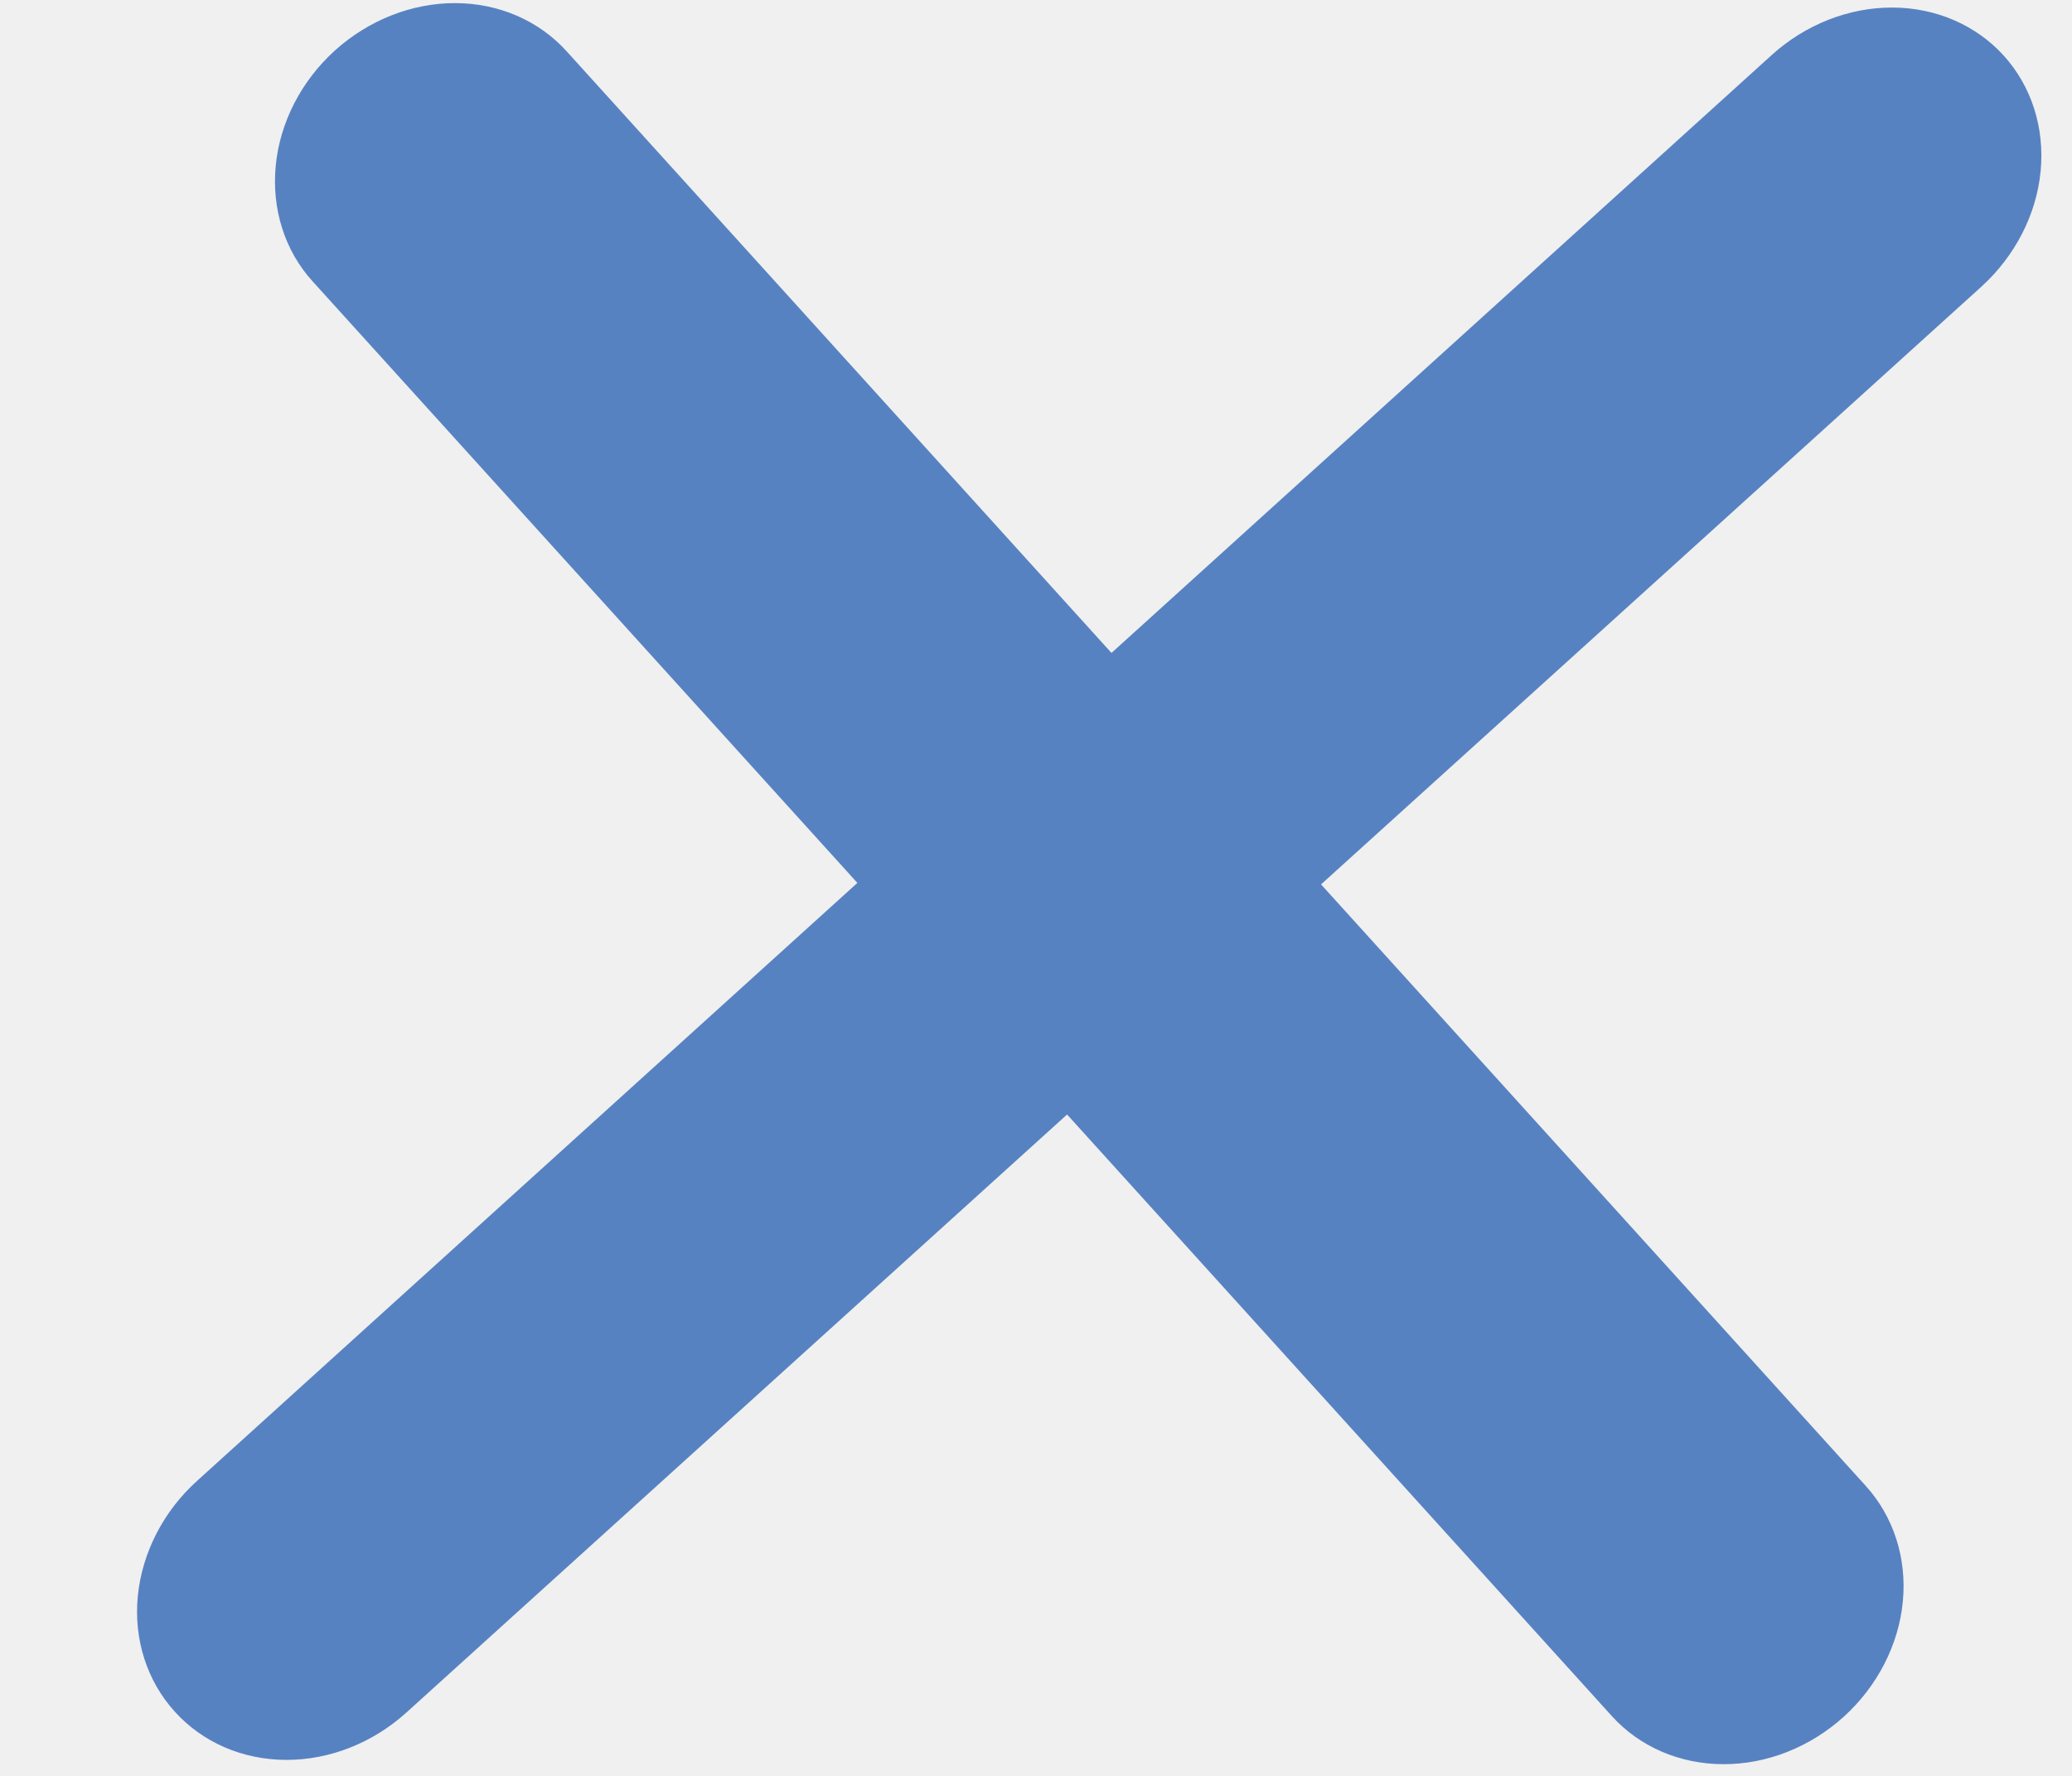
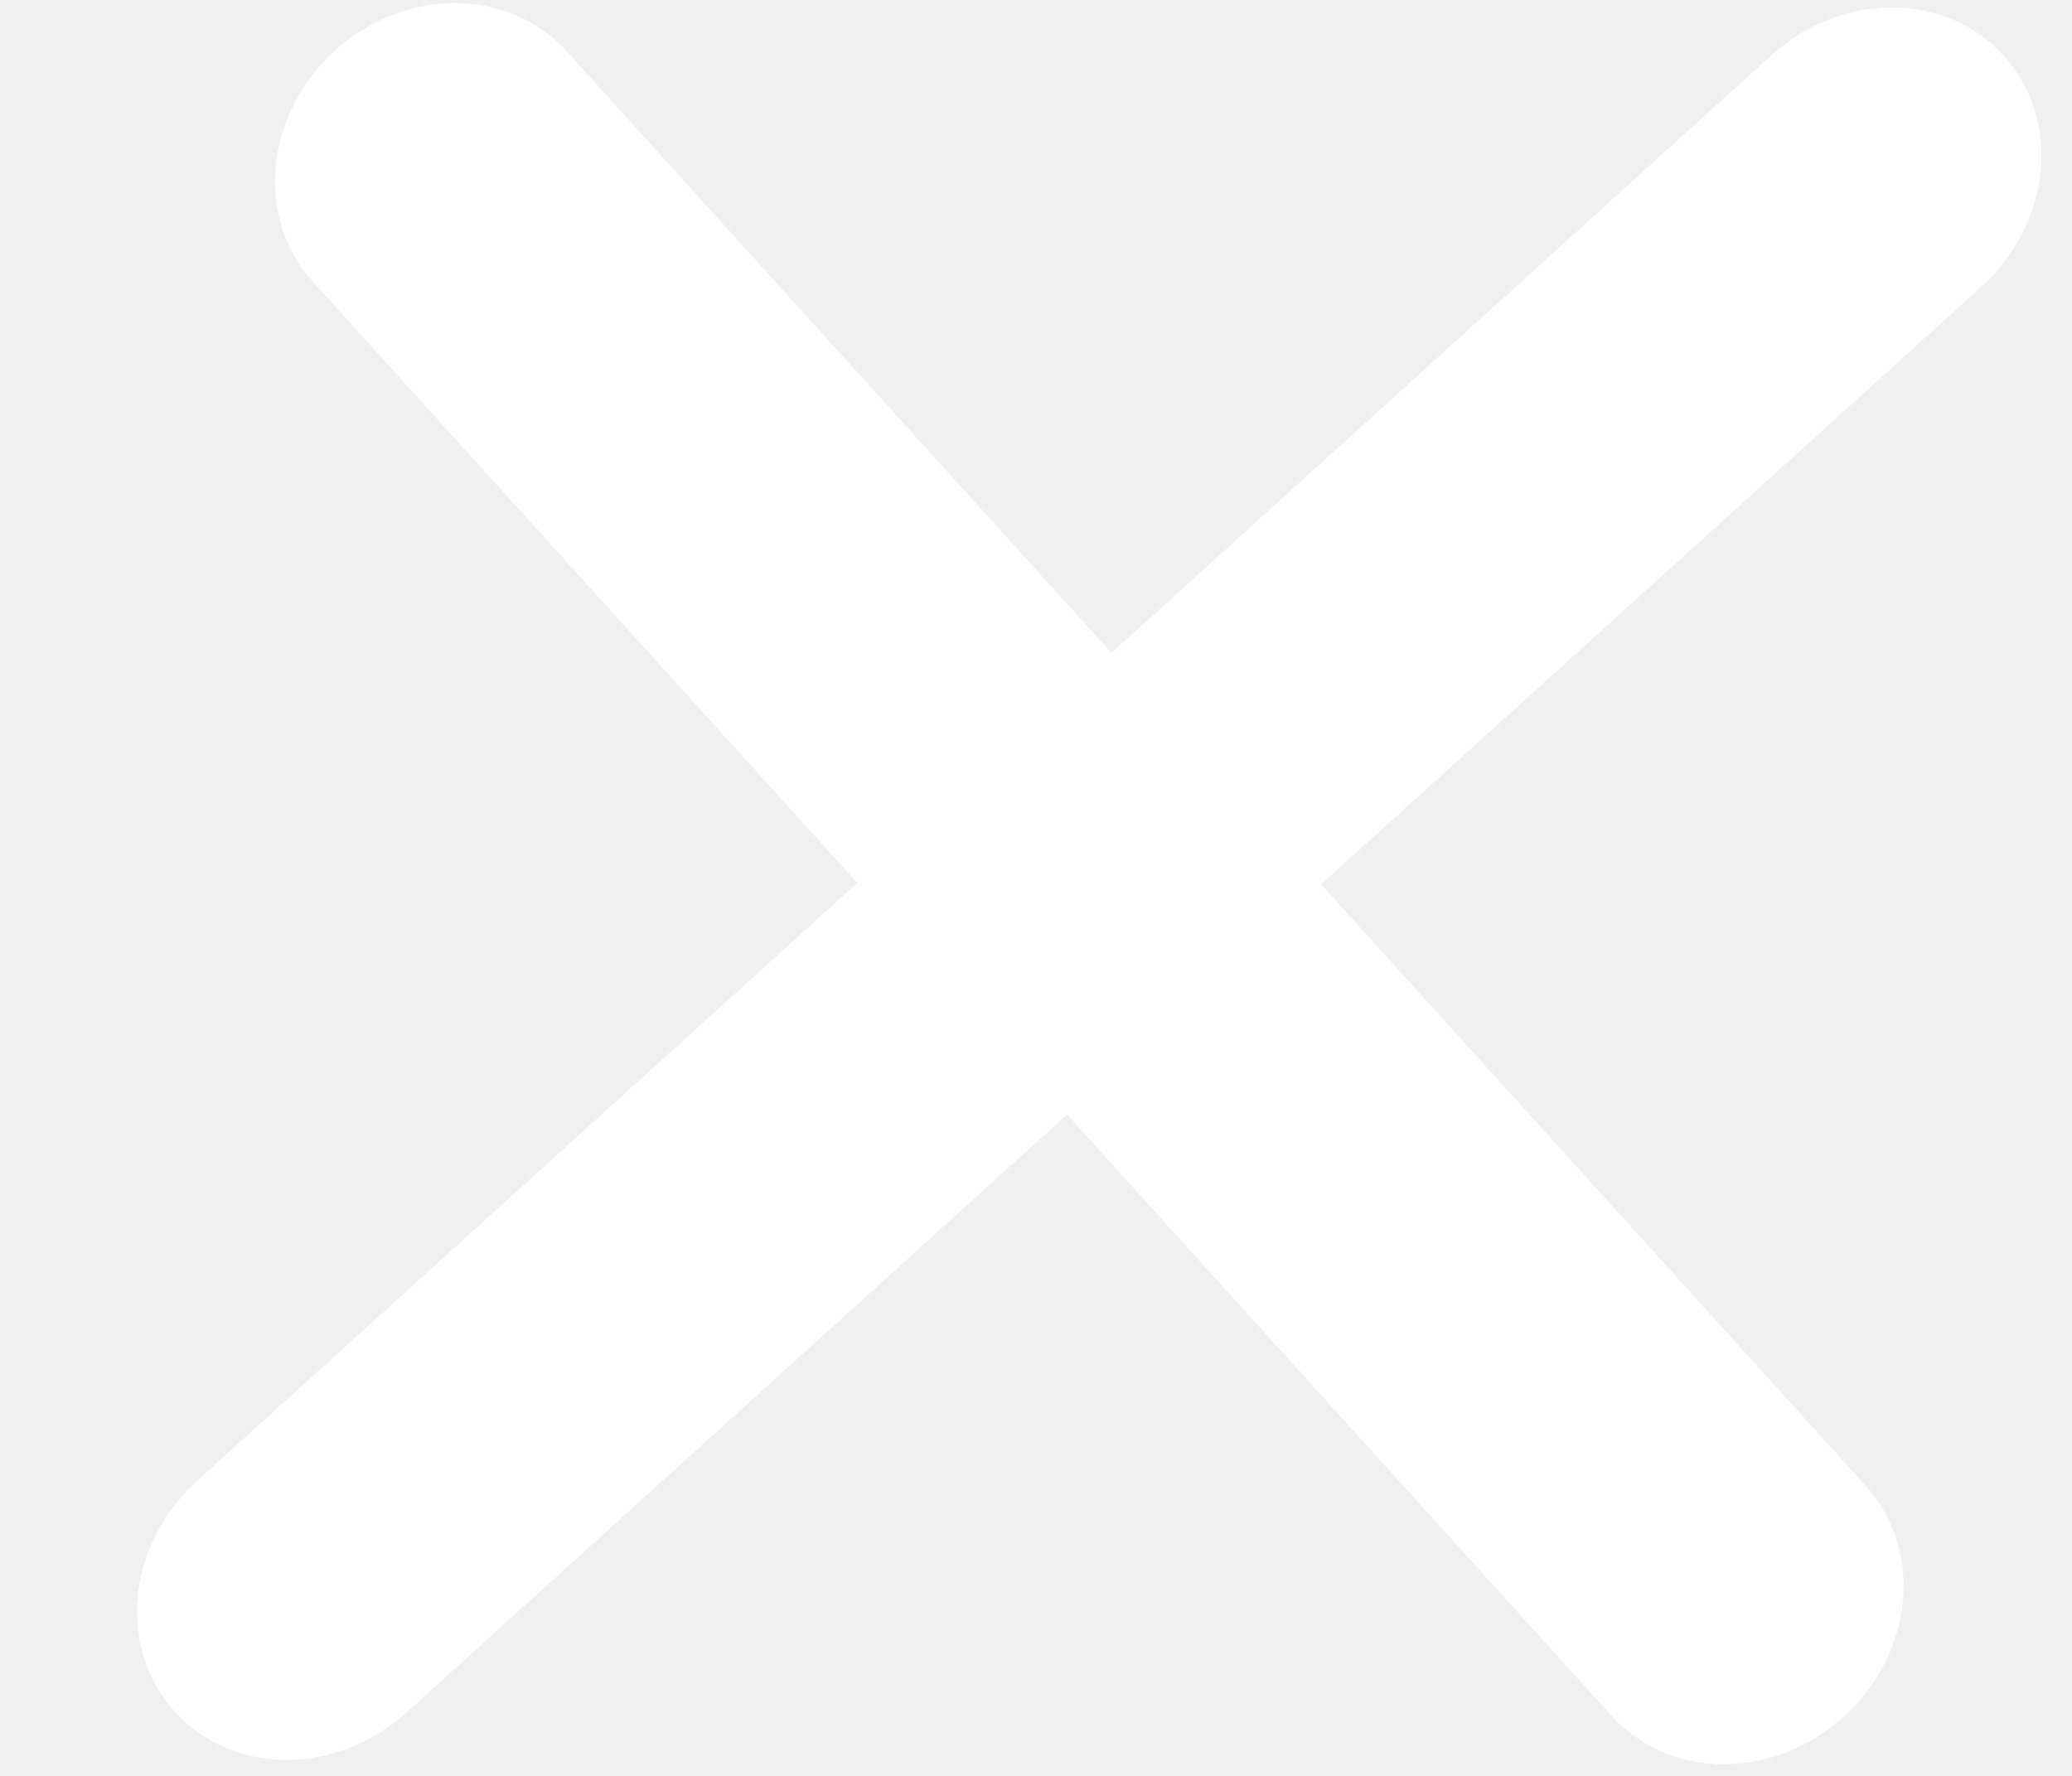
<svg xmlns="http://www.w3.org/2000/svg" width="14" height="12" viewBox="0 0 14 12" fill="none">
-   <path d="M2.747 11.571L7.21 7.531L10.891 11.596C11.078 11.803 11.349 11.92 11.643 11.921C11.937 11.922 12.229 11.807 12.457 11.601C12.685 11.395 12.829 11.114 12.857 10.822C12.885 10.53 12.795 10.249 12.607 10.041L8.926 5.976L13.389 1.936C13.616 1.729 13.76 1.449 13.788 1.157C13.816 0.864 13.727 0.584 13.539 0.376C13.351 0.169 13.081 0.052 12.787 0.051C12.493 0.05 12.2 0.165 11.972 0.371L7.51 4.412L3.829 0.347C3.641 0.139 3.371 0.022 3.077 0.021C2.783 0.02 2.49 0.136 2.262 0.342C2.035 0.548 1.891 0.828 1.863 1.12C1.835 1.413 1.924 1.694 2.112 1.901L5.793 5.966L1.331 10.007C1.103 10.213 0.96 10.493 0.931 10.786C0.903 11.078 0.993 11.359 1.181 11.566C1.369 11.774 1.639 11.891 1.933 11.892C2.227 11.893 2.52 11.777 2.747 11.571Z" fill="#5782c2" />
+   <path d="M2.747 11.571L7.21 7.531L10.891 11.596C11.078 11.803 11.349 11.92 11.643 11.921C11.937 11.922 12.229 11.807 12.457 11.601C12.685 11.395 12.829 11.114 12.857 10.822C12.885 10.53 12.795 10.249 12.607 10.041L8.926 5.976L13.389 1.936C13.616 1.729 13.76 1.449 13.788 1.157C13.816 0.864 13.727 0.584 13.539 0.376C13.351 0.169 13.081 0.052 12.787 0.051C12.493 0.05 12.2 0.165 11.972 0.371L7.51 4.412L3.829 0.347C3.641 0.139 3.371 0.022 3.077 0.021C2.783 0.02 2.49 0.136 2.262 0.342C2.035 0.548 1.891 0.828 1.863 1.12C1.835 1.413 1.924 1.694 2.112 1.901L5.793 5.966L1.331 10.007C1.103 10.213 0.96 10.493 0.931 10.786C0.903 11.078 0.993 11.359 1.181 11.566C1.369 11.774 1.639 11.891 1.933 11.892C2.227 11.893 2.52 11.777 2.747 11.571Z" fill="#ffffff" />
</svg>
